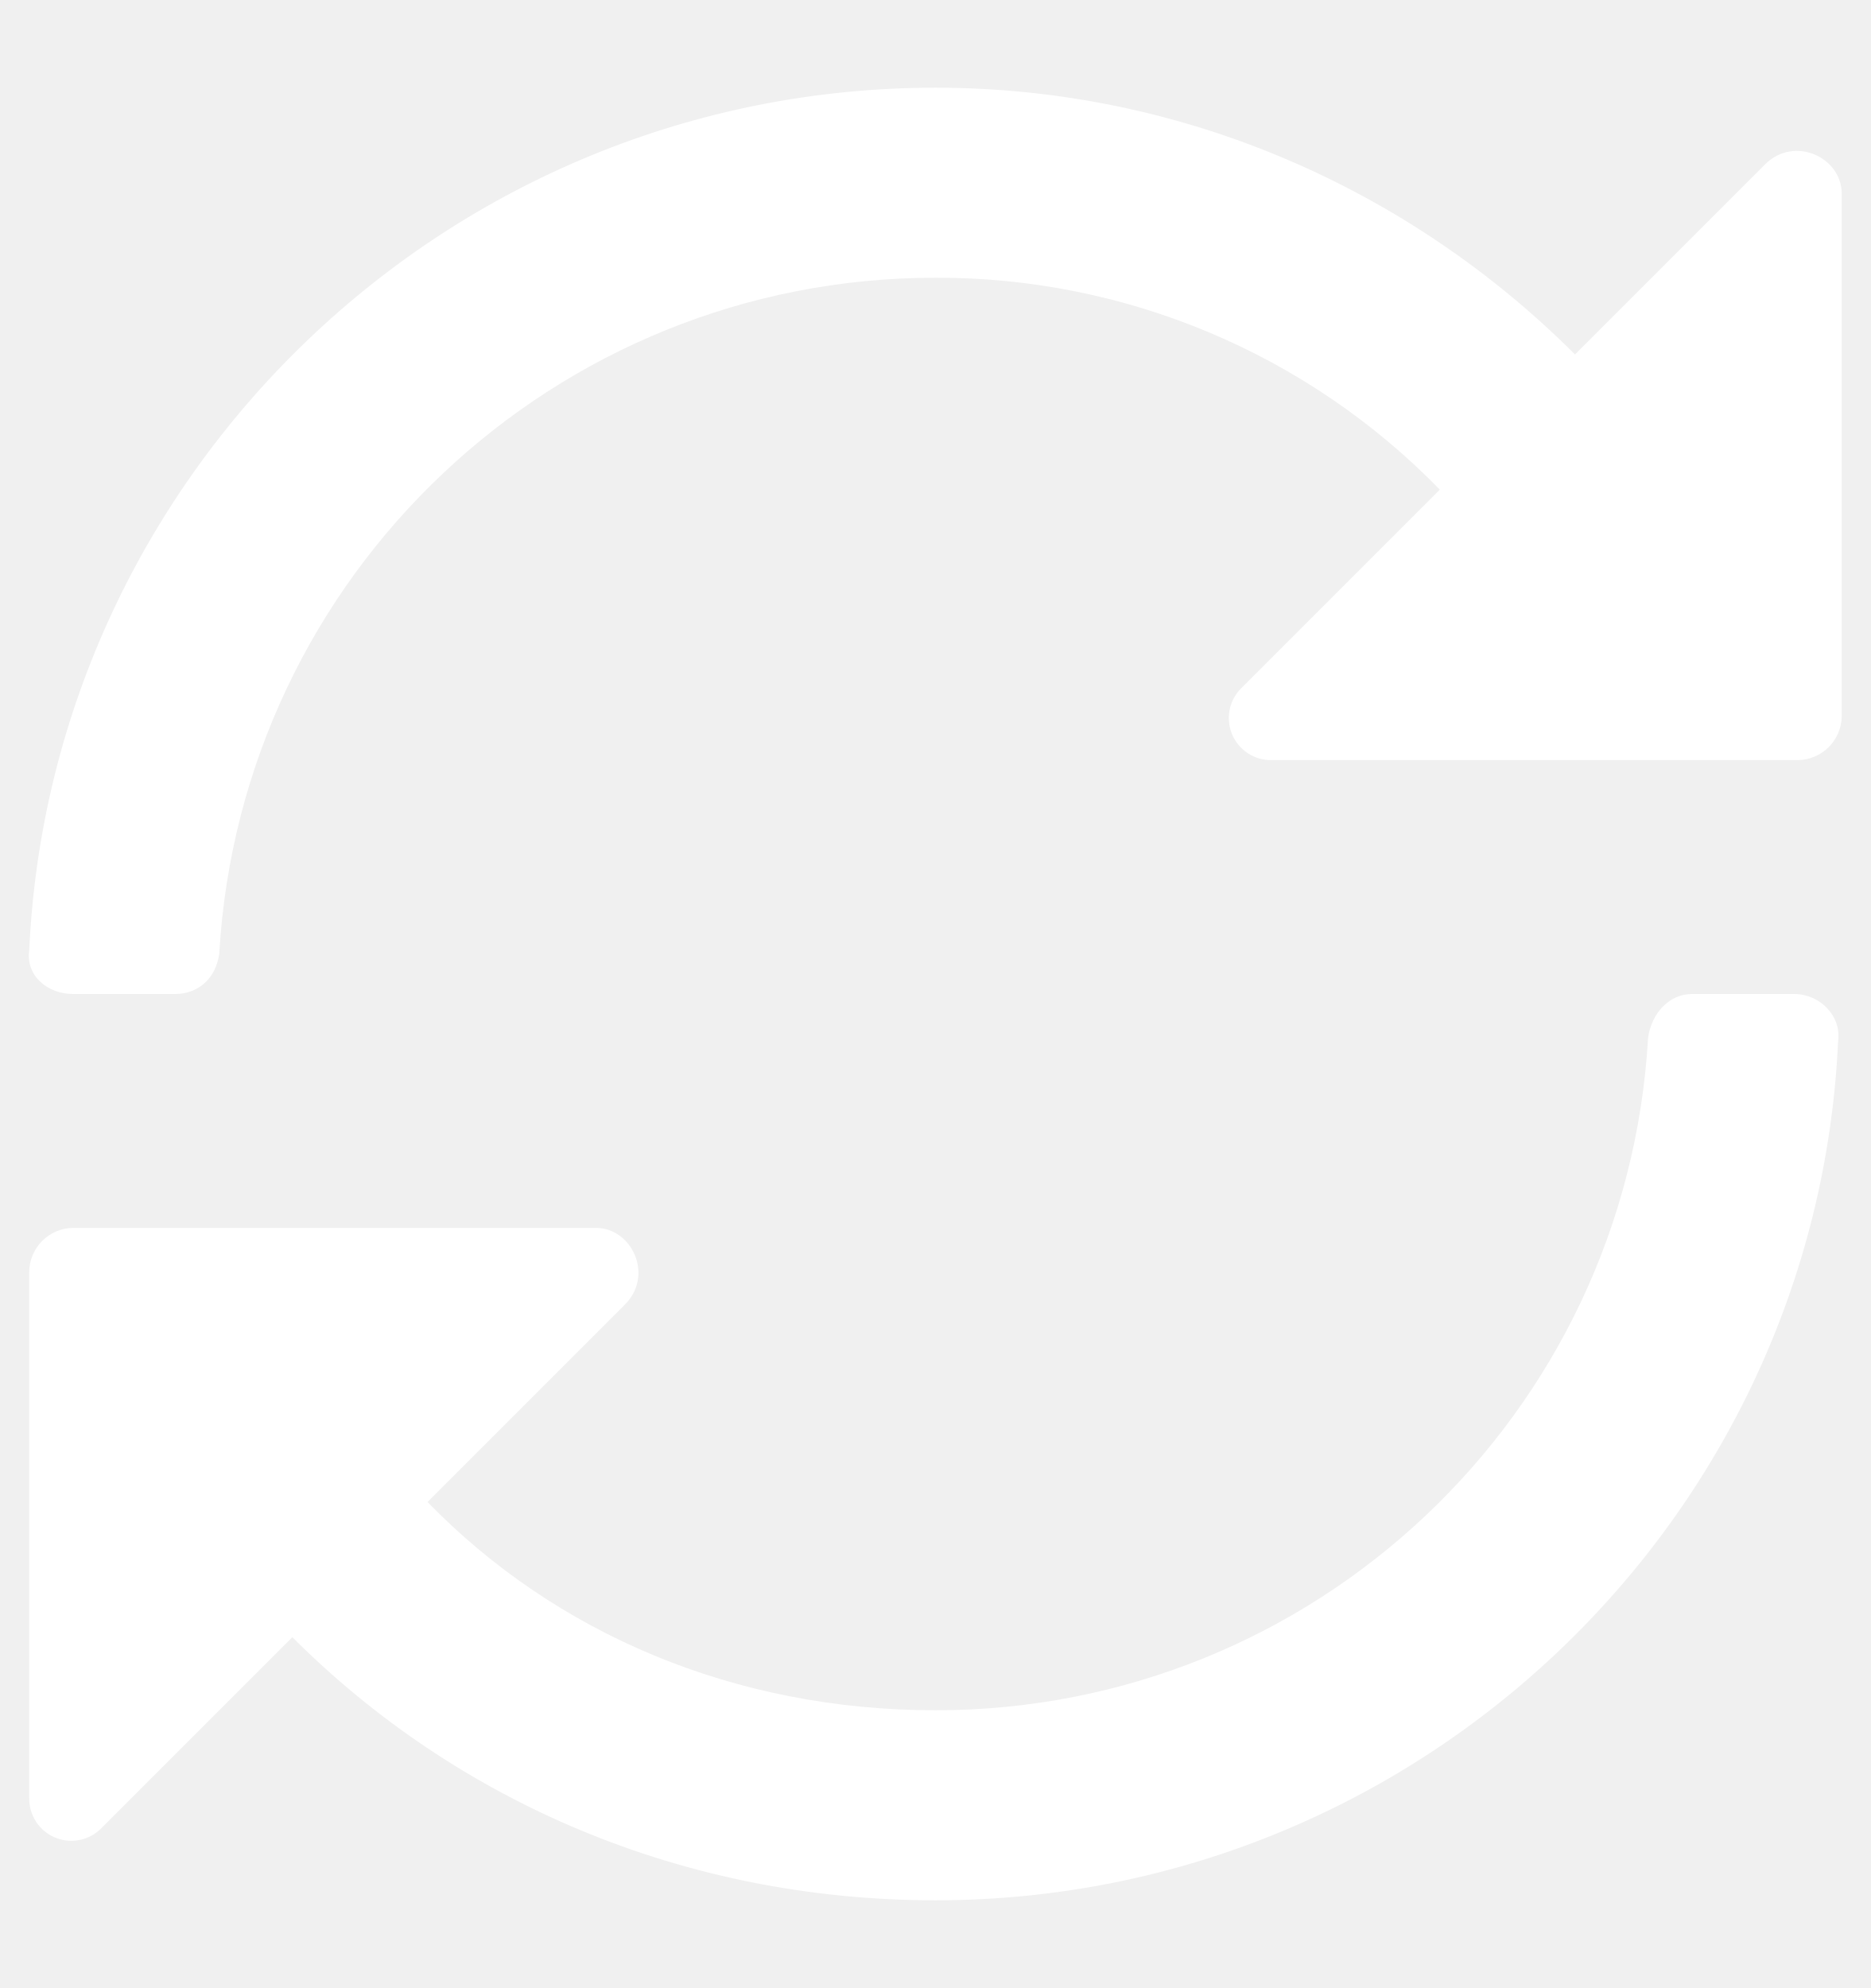
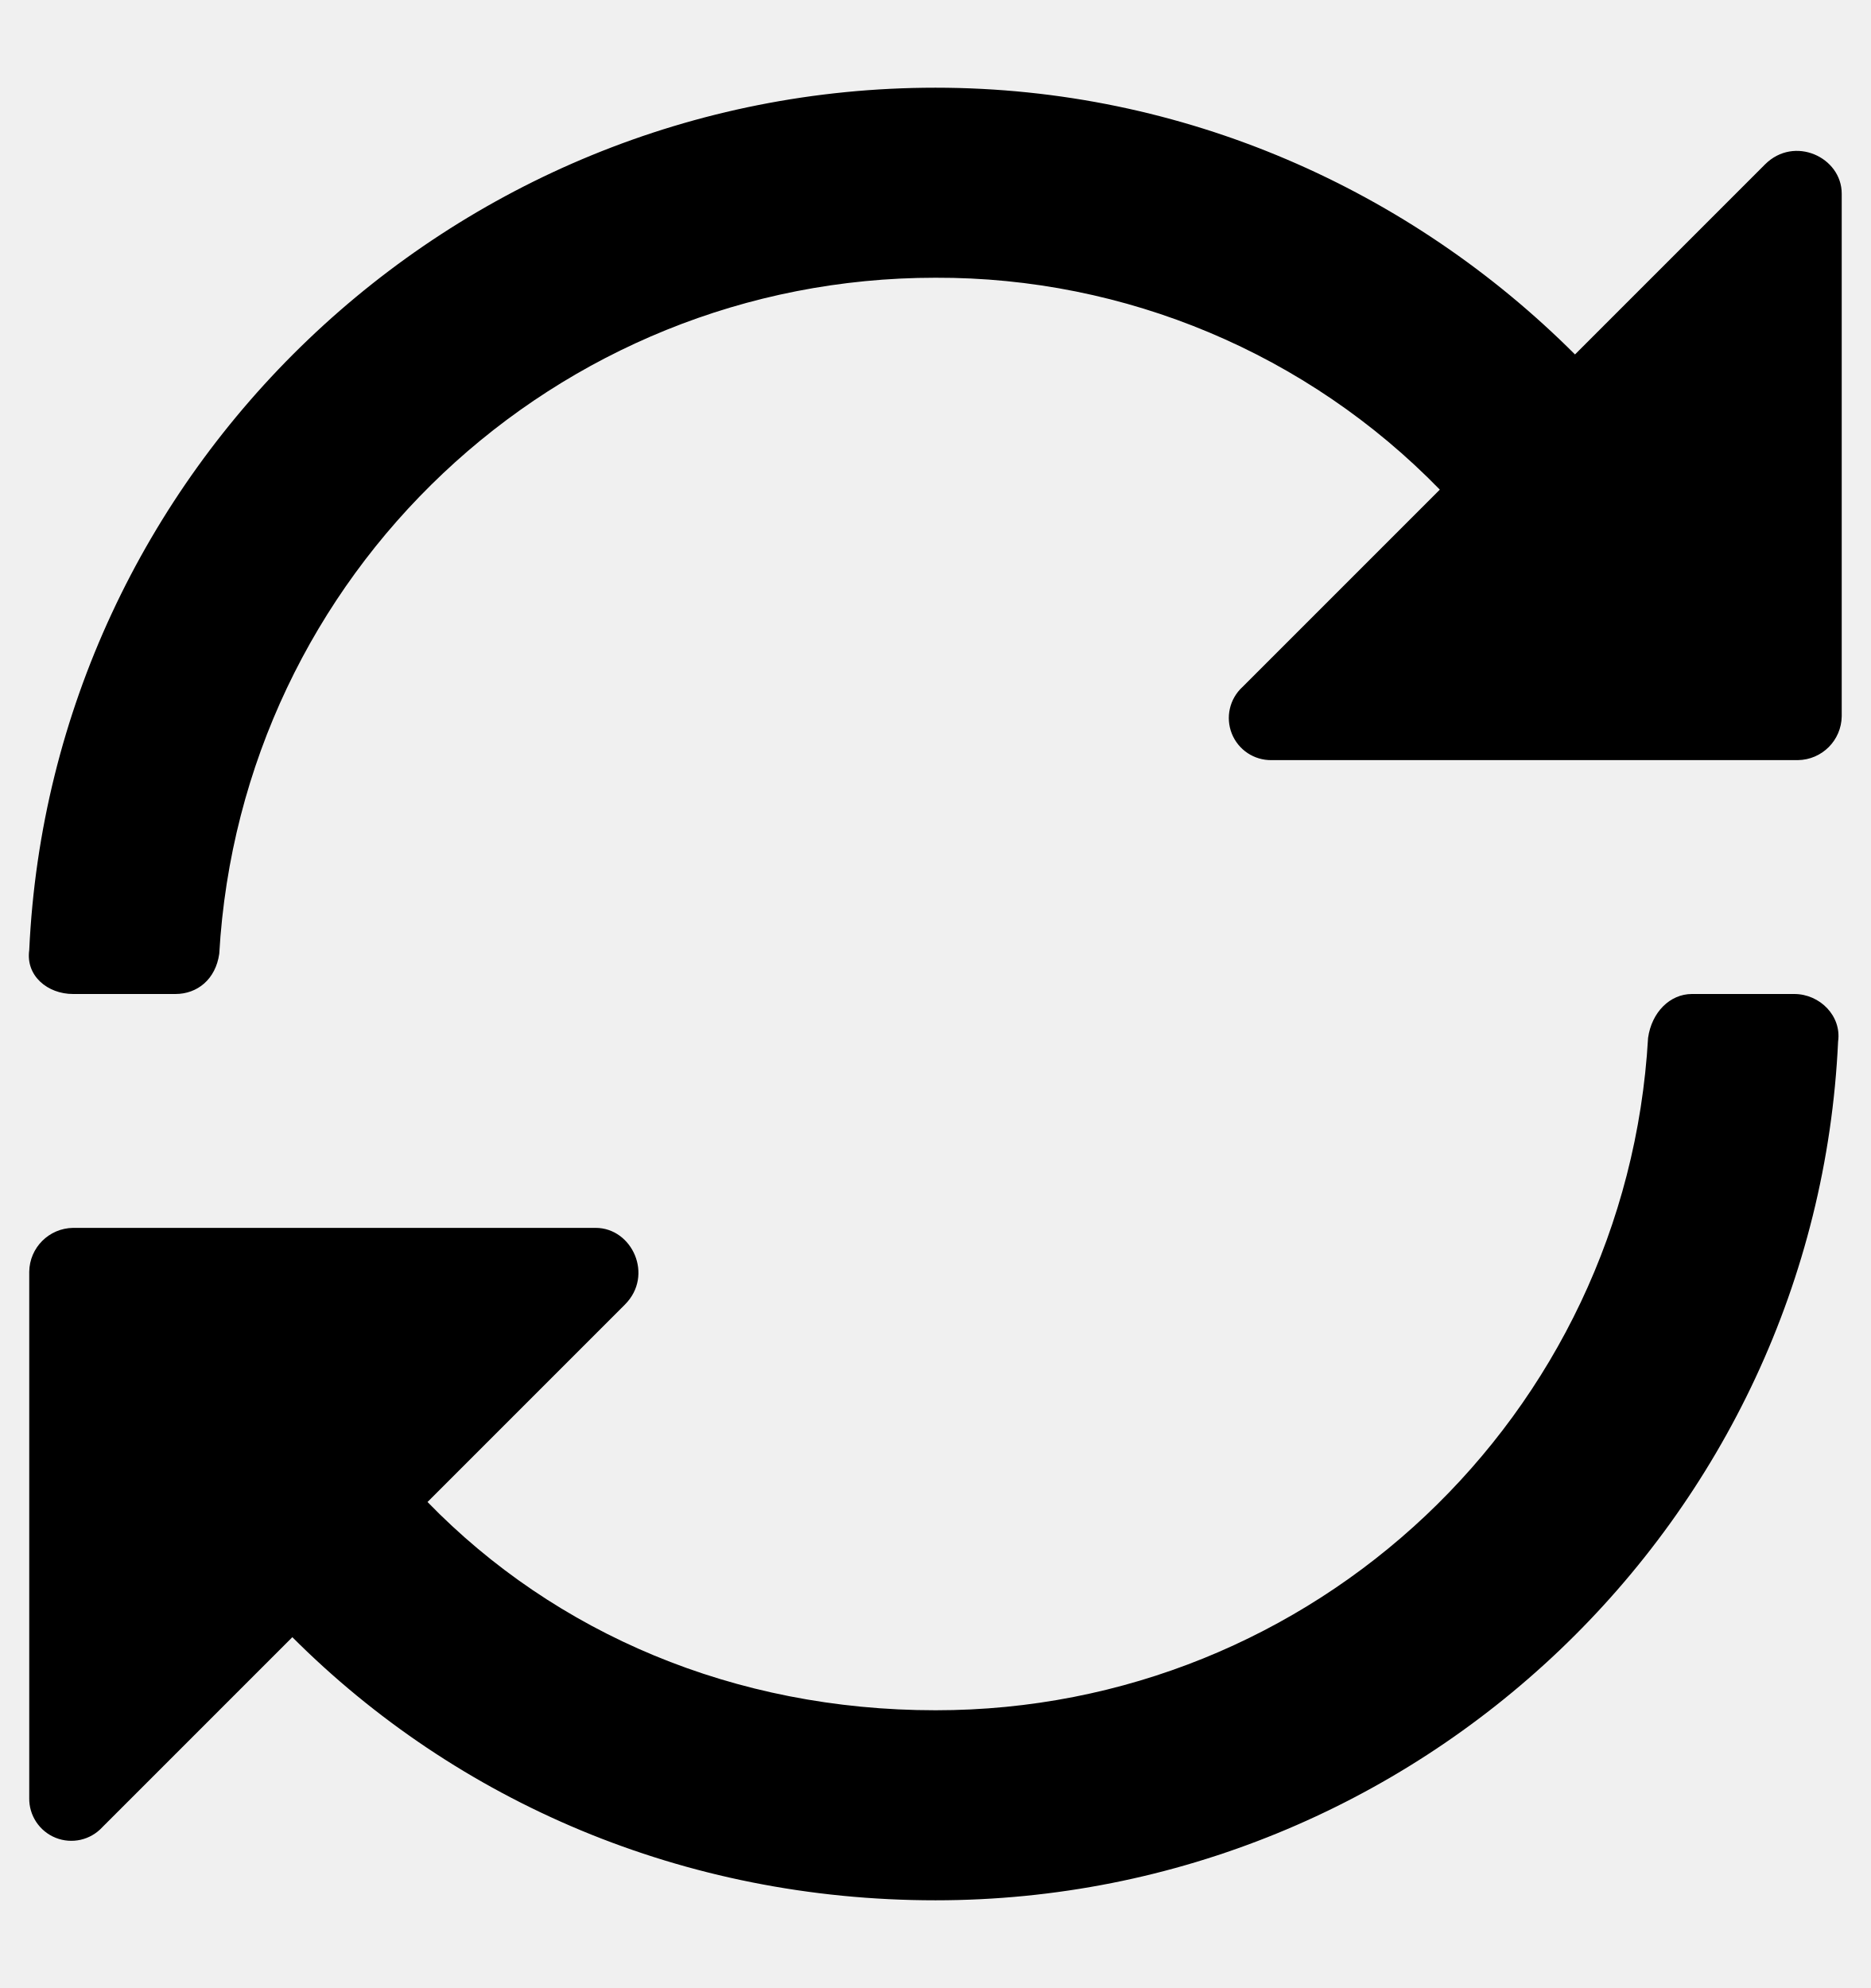
<svg xmlns="http://www.w3.org/2000/svg" width="16" height="17" fill="none" viewBox="0 0 16 17">
-   <path fill="#fff" d="M15.094 1.406c.25-.25.656-.062.656.25v4.469a.38.38 0 0 1-.375.375h-4.5a.36.36 0 0 1-.25-.625l1.688-1.688A5.992 5.992 0 0 0 8 2.375a6.134 6.134 0 0 0-6.125 5.781c-.031.219-.188.344-.375.344H.625c-.219 0-.406-.156-.375-.375C.438 4.031 3.844.75 8 .75c2.125 0 4.063.875 5.469 2.281l1.625-1.625Zm.25 7.094c.219 0 .406.188.375.406C15.53 13 12.125 16.25 8 16.25c-2.156 0-4.094-.844-5.5-2.25L.875 15.625a.36.36 0 0 1-.625-.25v-4.5a.38.38 0 0 1 .375-.375h4.469c.312 0 .5.406.25.656l-1.688 1.688C4.75 13.969 6.281 14.625 8 14.625a6.1 6.1 0 0 0 6.094-5.75c.031-.219.187-.375.375-.375h.875Z" />
+   <path fill="currentColor" d="M15.094 1.406c.25-.25.656-.062.656.25v4.469a.38.38 0 0 1-.375.375h-4.5a.36.36 0 0 1-.25-.625l1.688-1.688A5.992 5.992 0 0 0 8 2.375a6.134 6.134 0 0 0-6.125 5.781c-.031.219-.188.344-.375.344H.625c-.219 0-.406-.156-.375-.375C.438 4.031 3.844.75 8 .75c2.125 0 4.063.875 5.469 2.281l1.625-1.625Zm.25 7.094c.219 0 .406.188.375.406C15.53 13 12.125 16.25 8 16.25c-2.156 0-4.094-.844-5.5-2.25L.875 15.625a.36.36 0 0 1-.625-.25v-4.5a.38.38 0 0 1 .375-.375h4.469c.312 0 .5.406.25.656l-1.688 1.688C4.75 13.969 6.281 14.625 8 14.625a6.1 6.1 0 0 0 6.094-5.75c.031-.219.187-.375.375-.375h.875Z" />
</svg>
